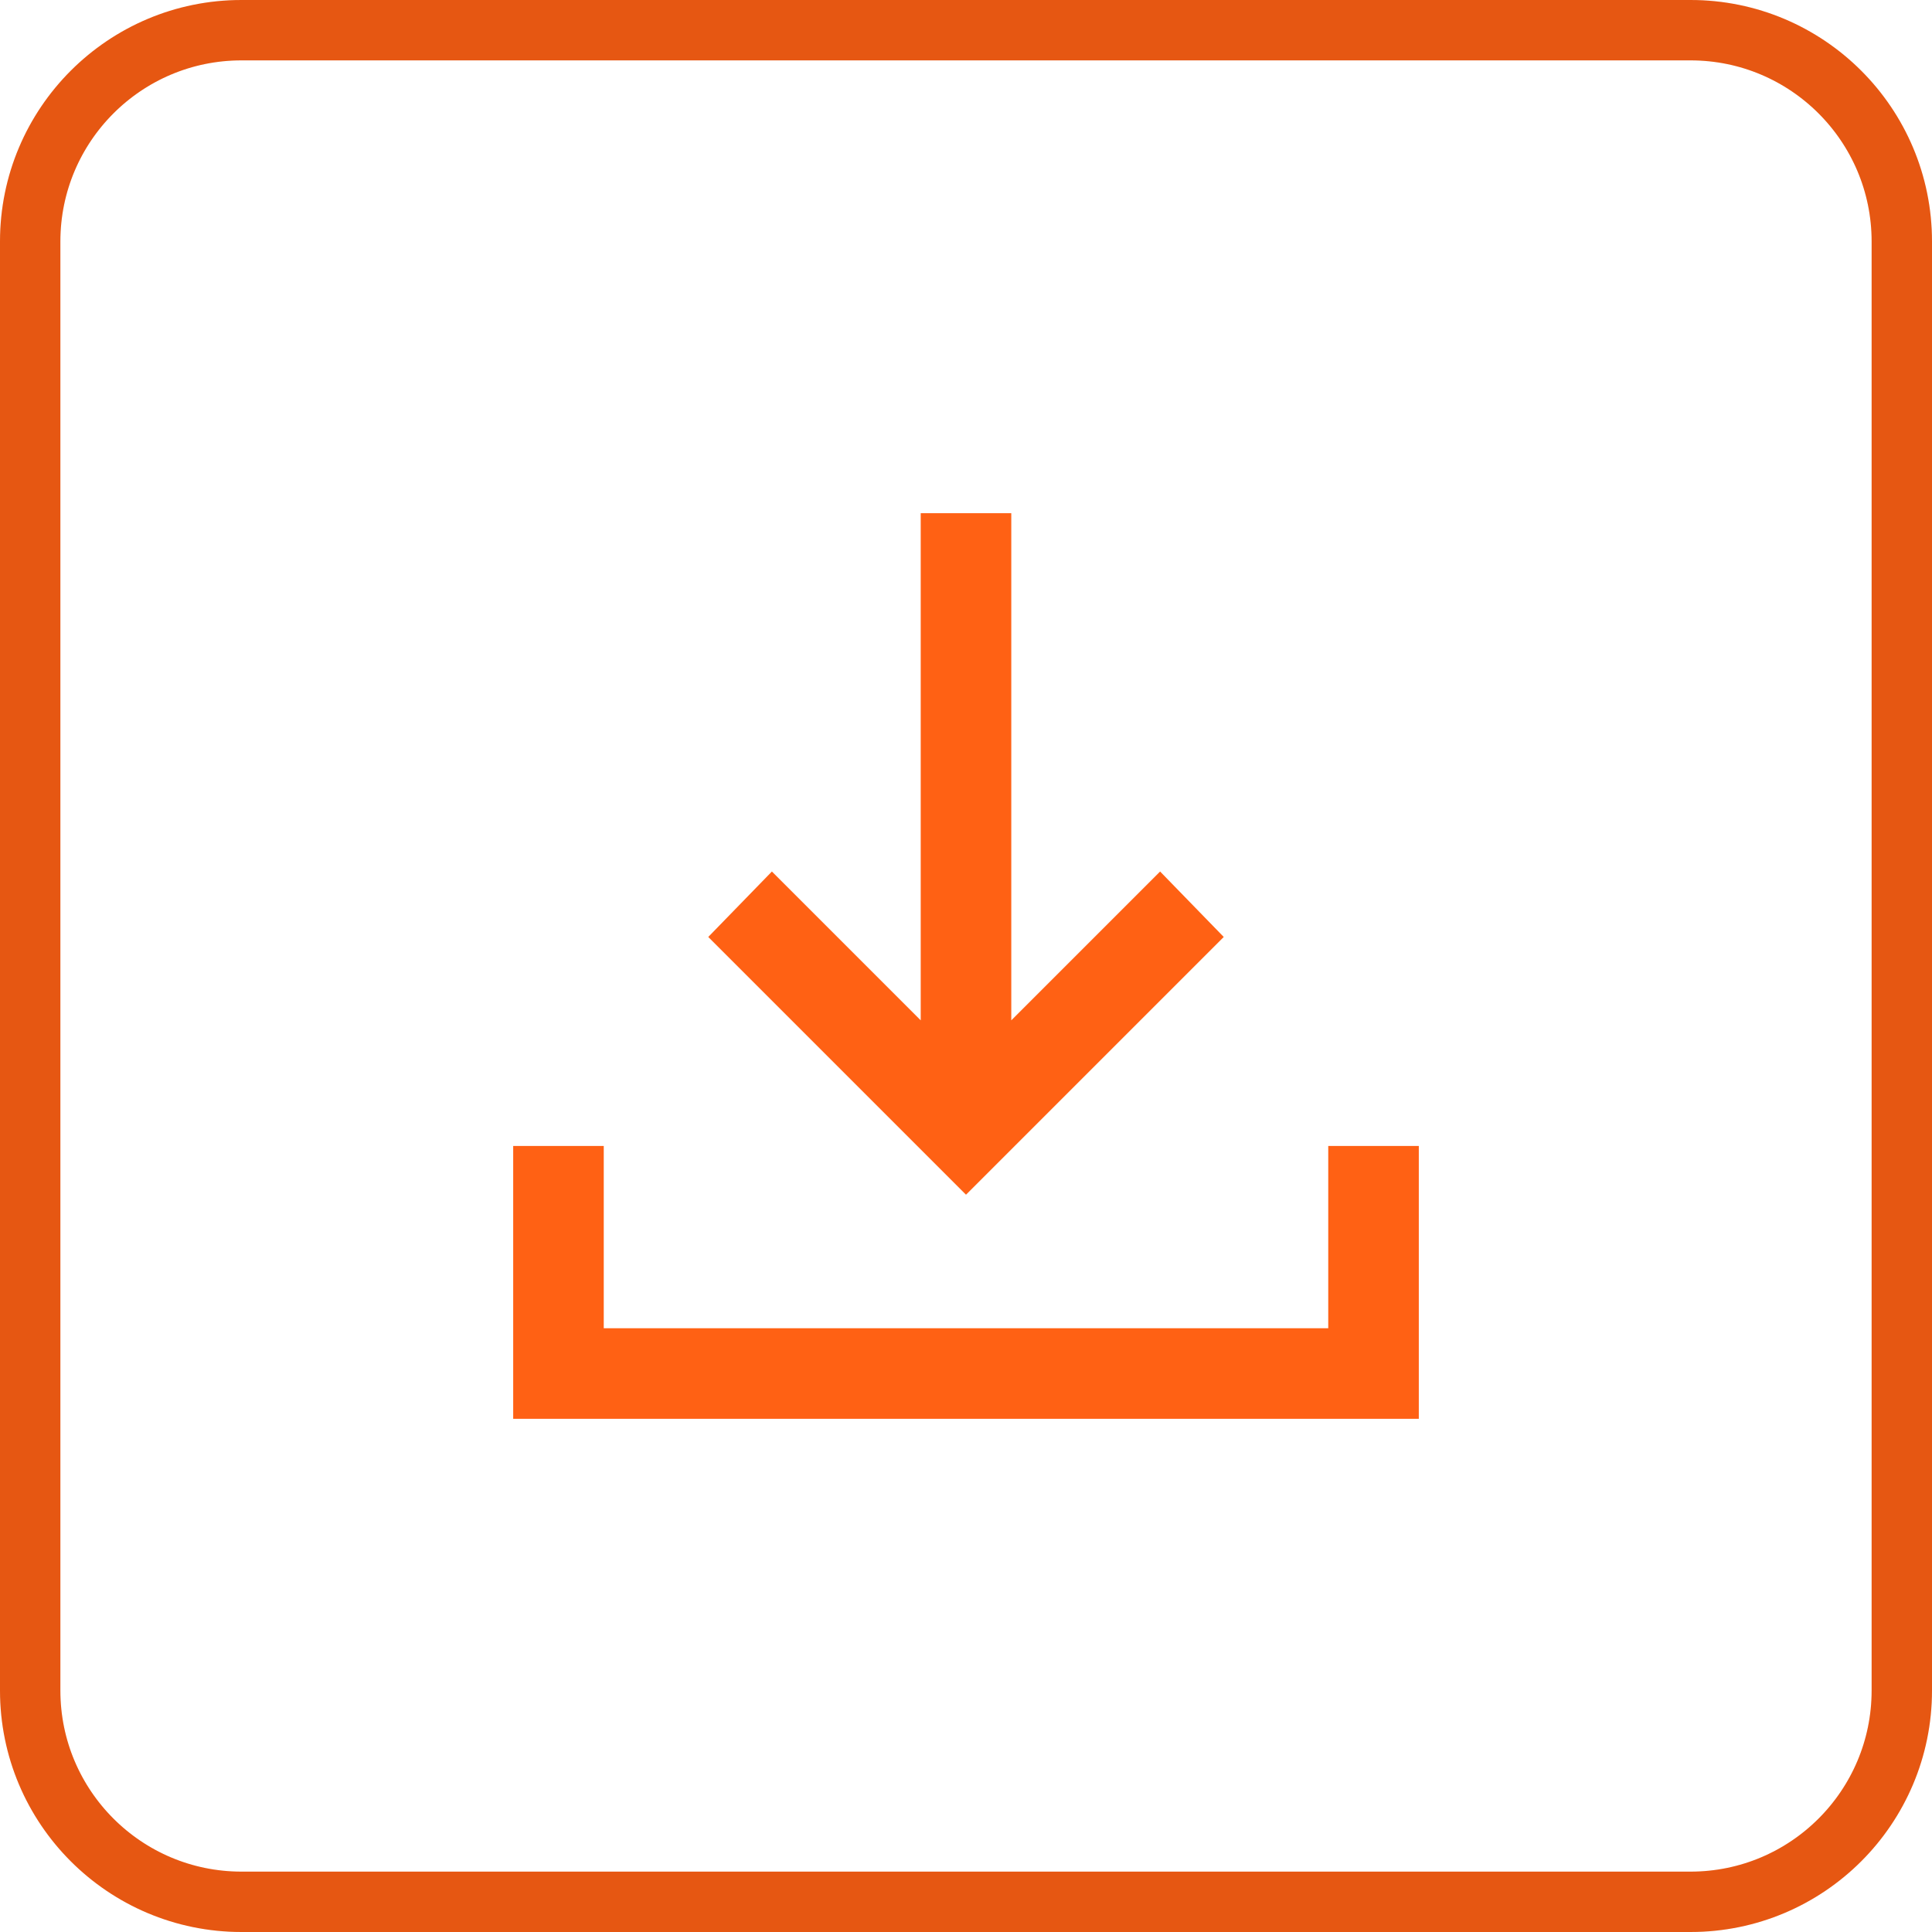
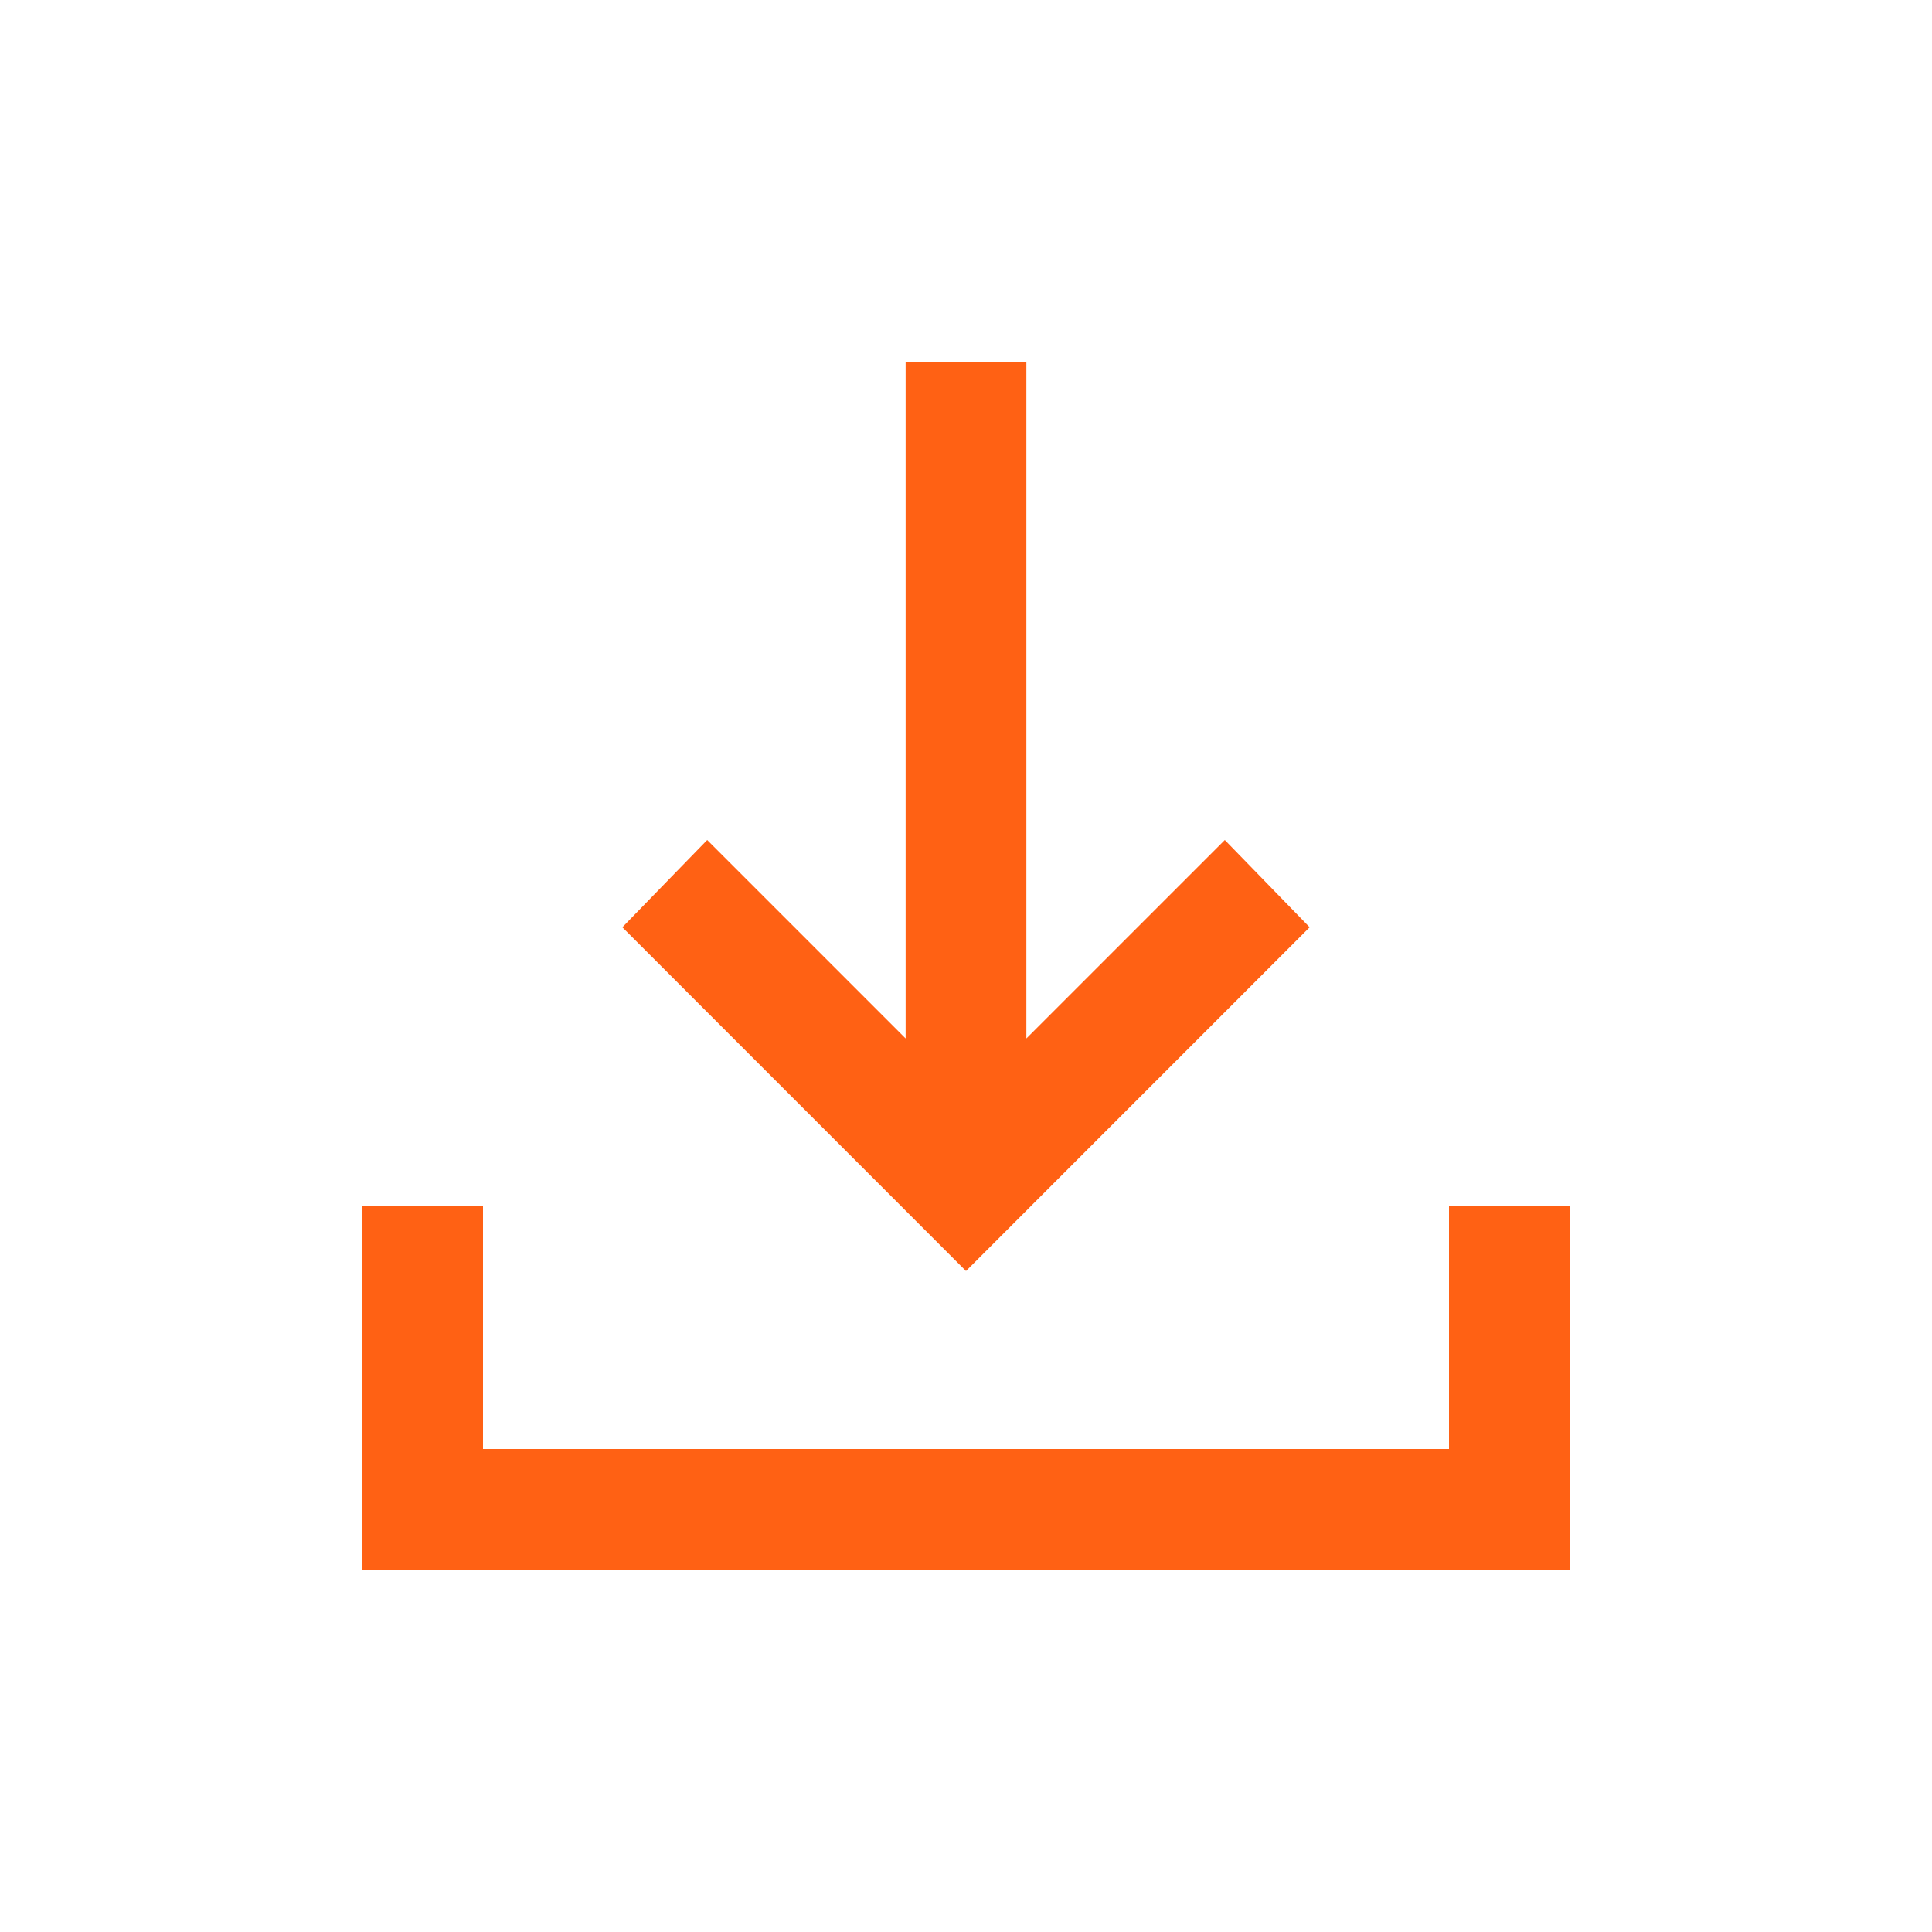
- <svg xmlns="http://www.w3.org/2000/svg" width="32" height="32" viewBox="0 0 32 32" fill="none">
-   <path d="M0.5 4C0.5 2.067 2.067 0.5 4 0.5H28C29.933 0.5 31.5 2.067 31.5 4V28C31.5 29.933 29.933 31.5 28 31.5H4C2.067 31.5 0.5 29.933 0.5 28V4Z" stroke="#FF6114" />
-   <path d="M0.5 4C0.5 2.067 2.067 0.5 4 0.5H28C29.933 0.5 31.5 2.067 31.5 4V28C31.5 29.933 29.933 31.5 28 31.5H4C2.067 31.5 0.5 29.933 0.5 28V4Z" stroke="black" stroke-opacity="0.1" />
-   <mask id="mask0_14496_107357" style="mask-type:alpha" maskUnits="userSpaceOnUse" x="4" y="4" width="24" height="24">
-     <rect x="4" y="4" width="24" height="24" fill="#D9D9D9" />
+ <svg xmlns="http://www.w3.org/2000/svg" width="24" height="24" viewBox="0 0 24 24" fill="none">
+   <mask id="mask0_10016_54132" style="mask-type:alpha" maskUnits="userSpaceOnUse" x="0" y="0" width="24" height="24">
+     <rect width="24" height="24" fill="#D9D9D9" />
  </mask>
-   <g mask="url(#mask0_14496_107357)">
-     <path d="M16 19.788L11.731 15.519L12.785 14.435L15.25 16.9V8.5H16.75V16.9L19.215 14.435L20.269 15.519L16 19.788ZM8.5 23.5V18.981H10V22H22V18.981H23.5V23.5H8.5Z" fill="#FF6114" />
+   <g mask="url(#mask0_10016_54132)">
+     <path d="M12 15.789L7.731 11.519L8.785 10.435L11.25 12.9V4.5H12.75V12.9L15.215 10.435L16.269 11.519L12 15.789ZM4.5 19.5V14.981H6V18H18V14.981H19.5V19.5H4.5Z" fill="#FF6114" />
  </g>
</svg>
